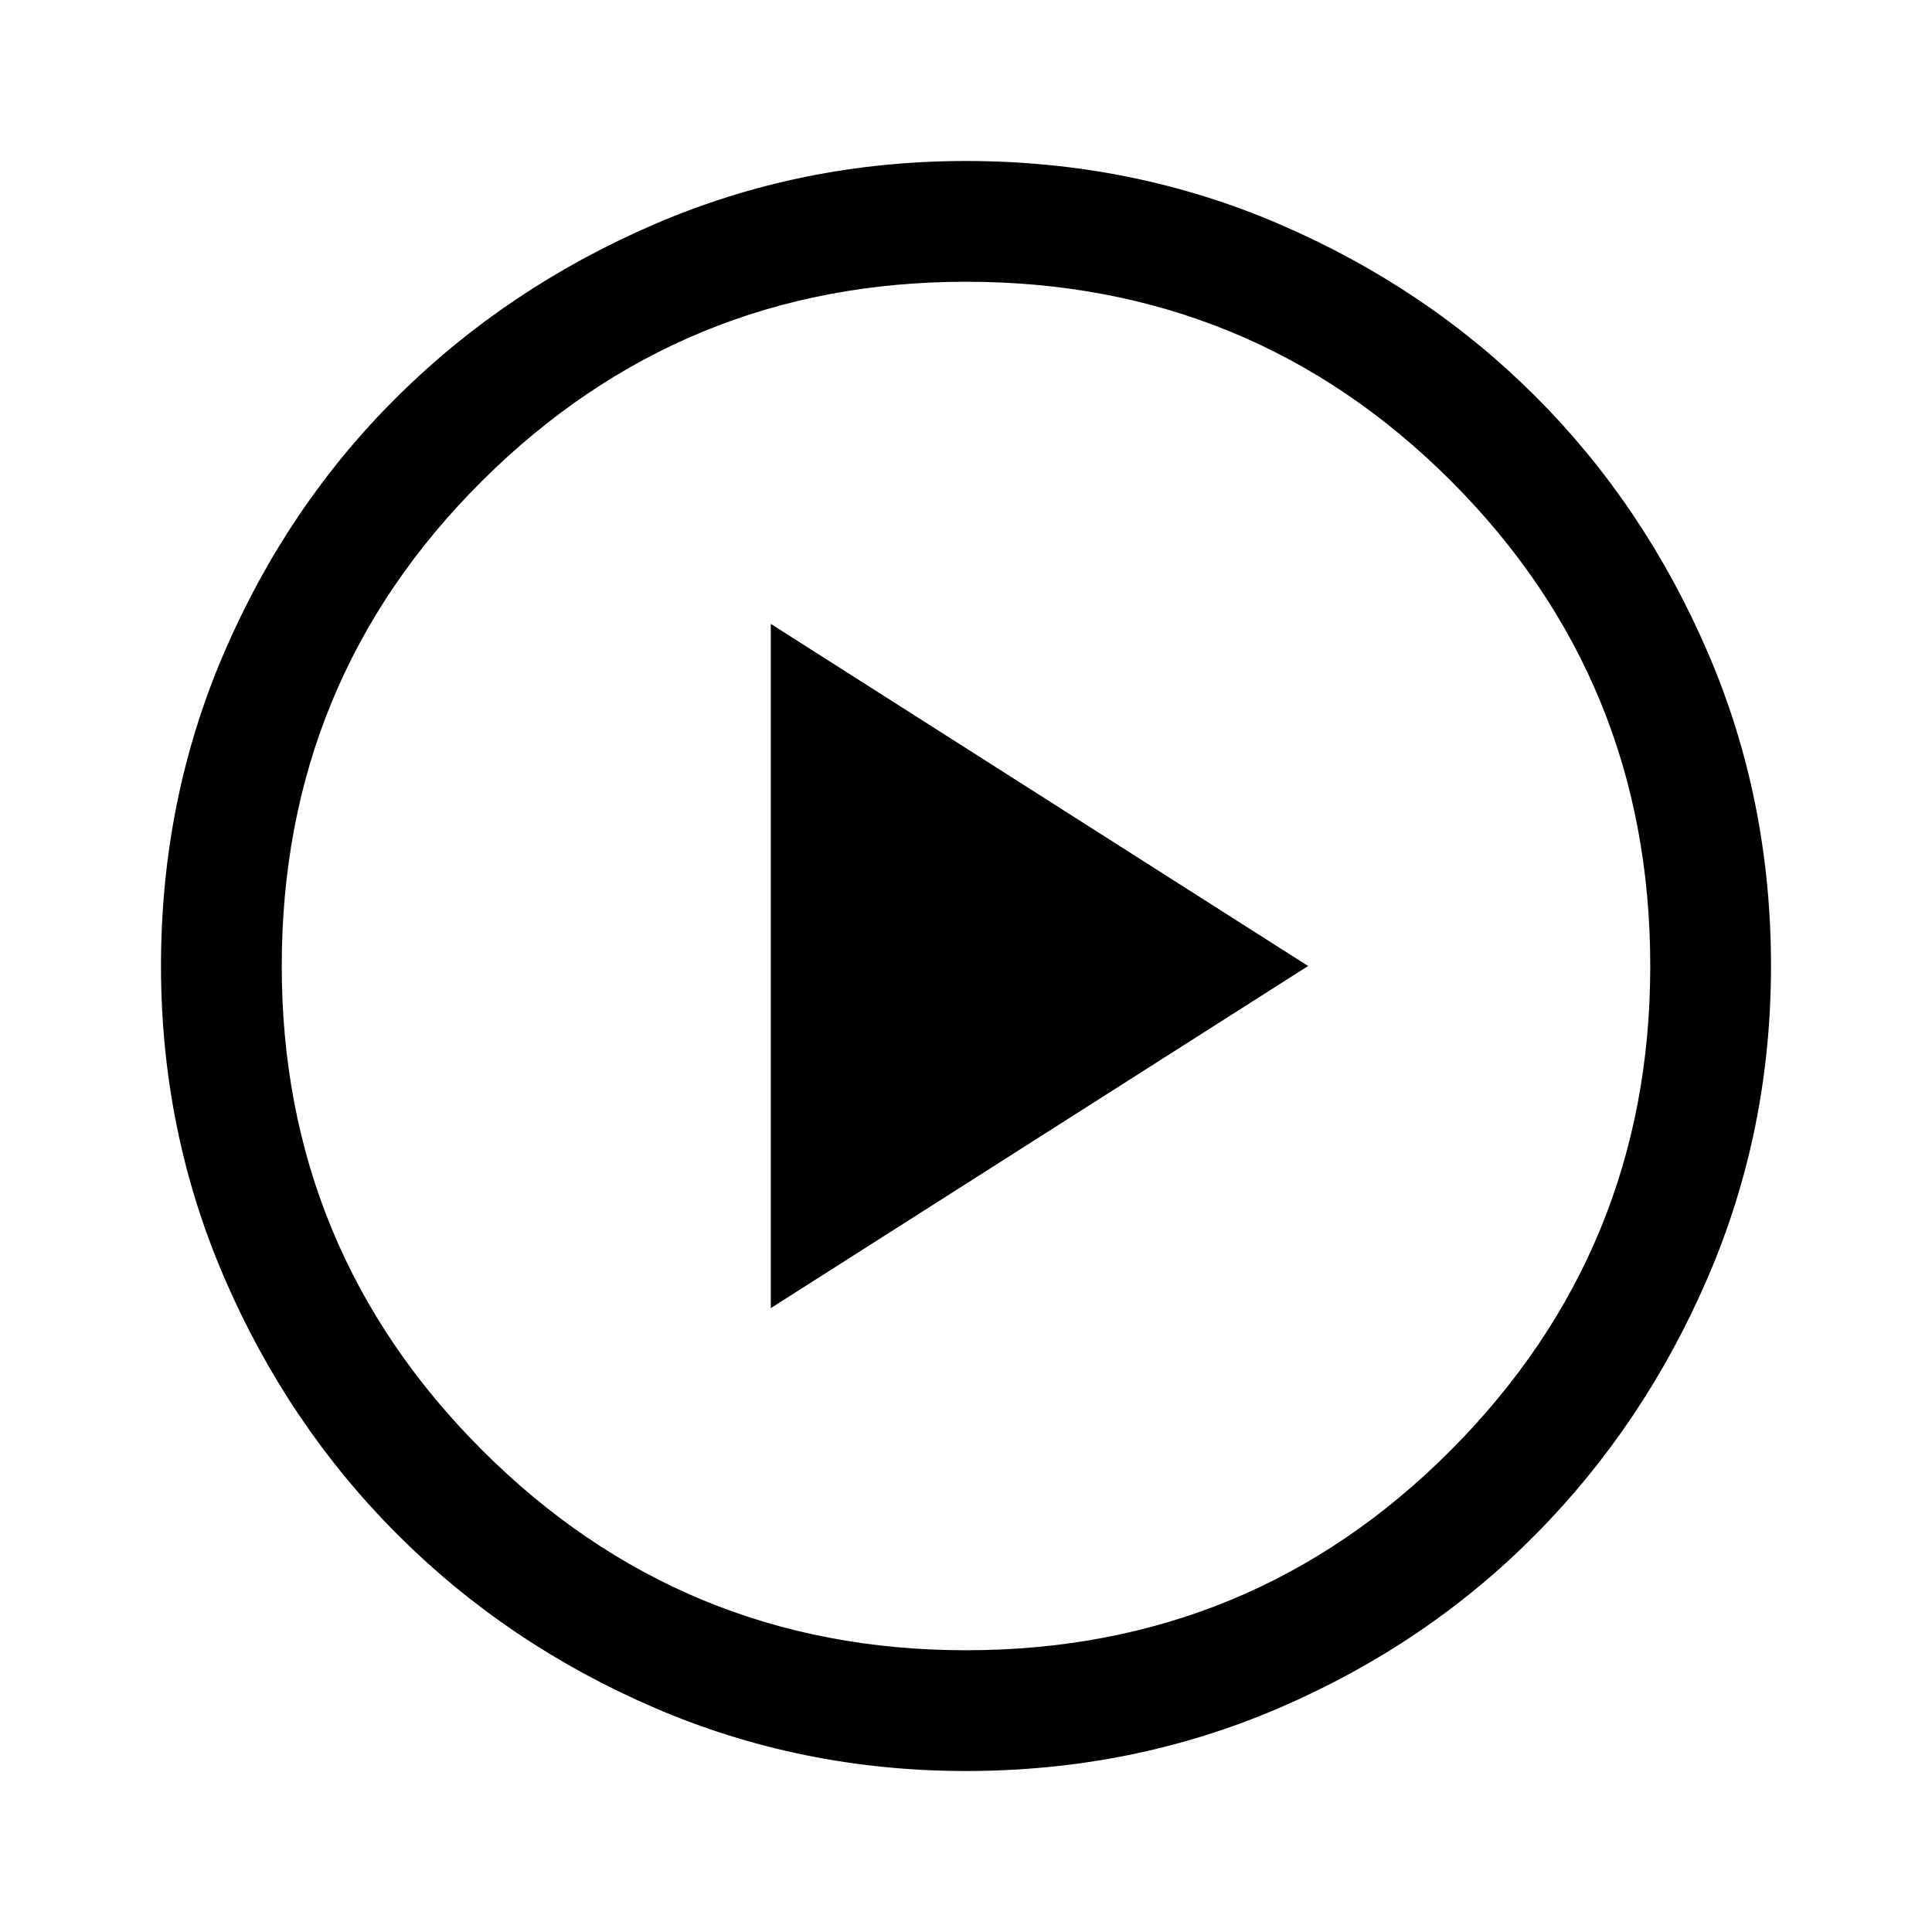
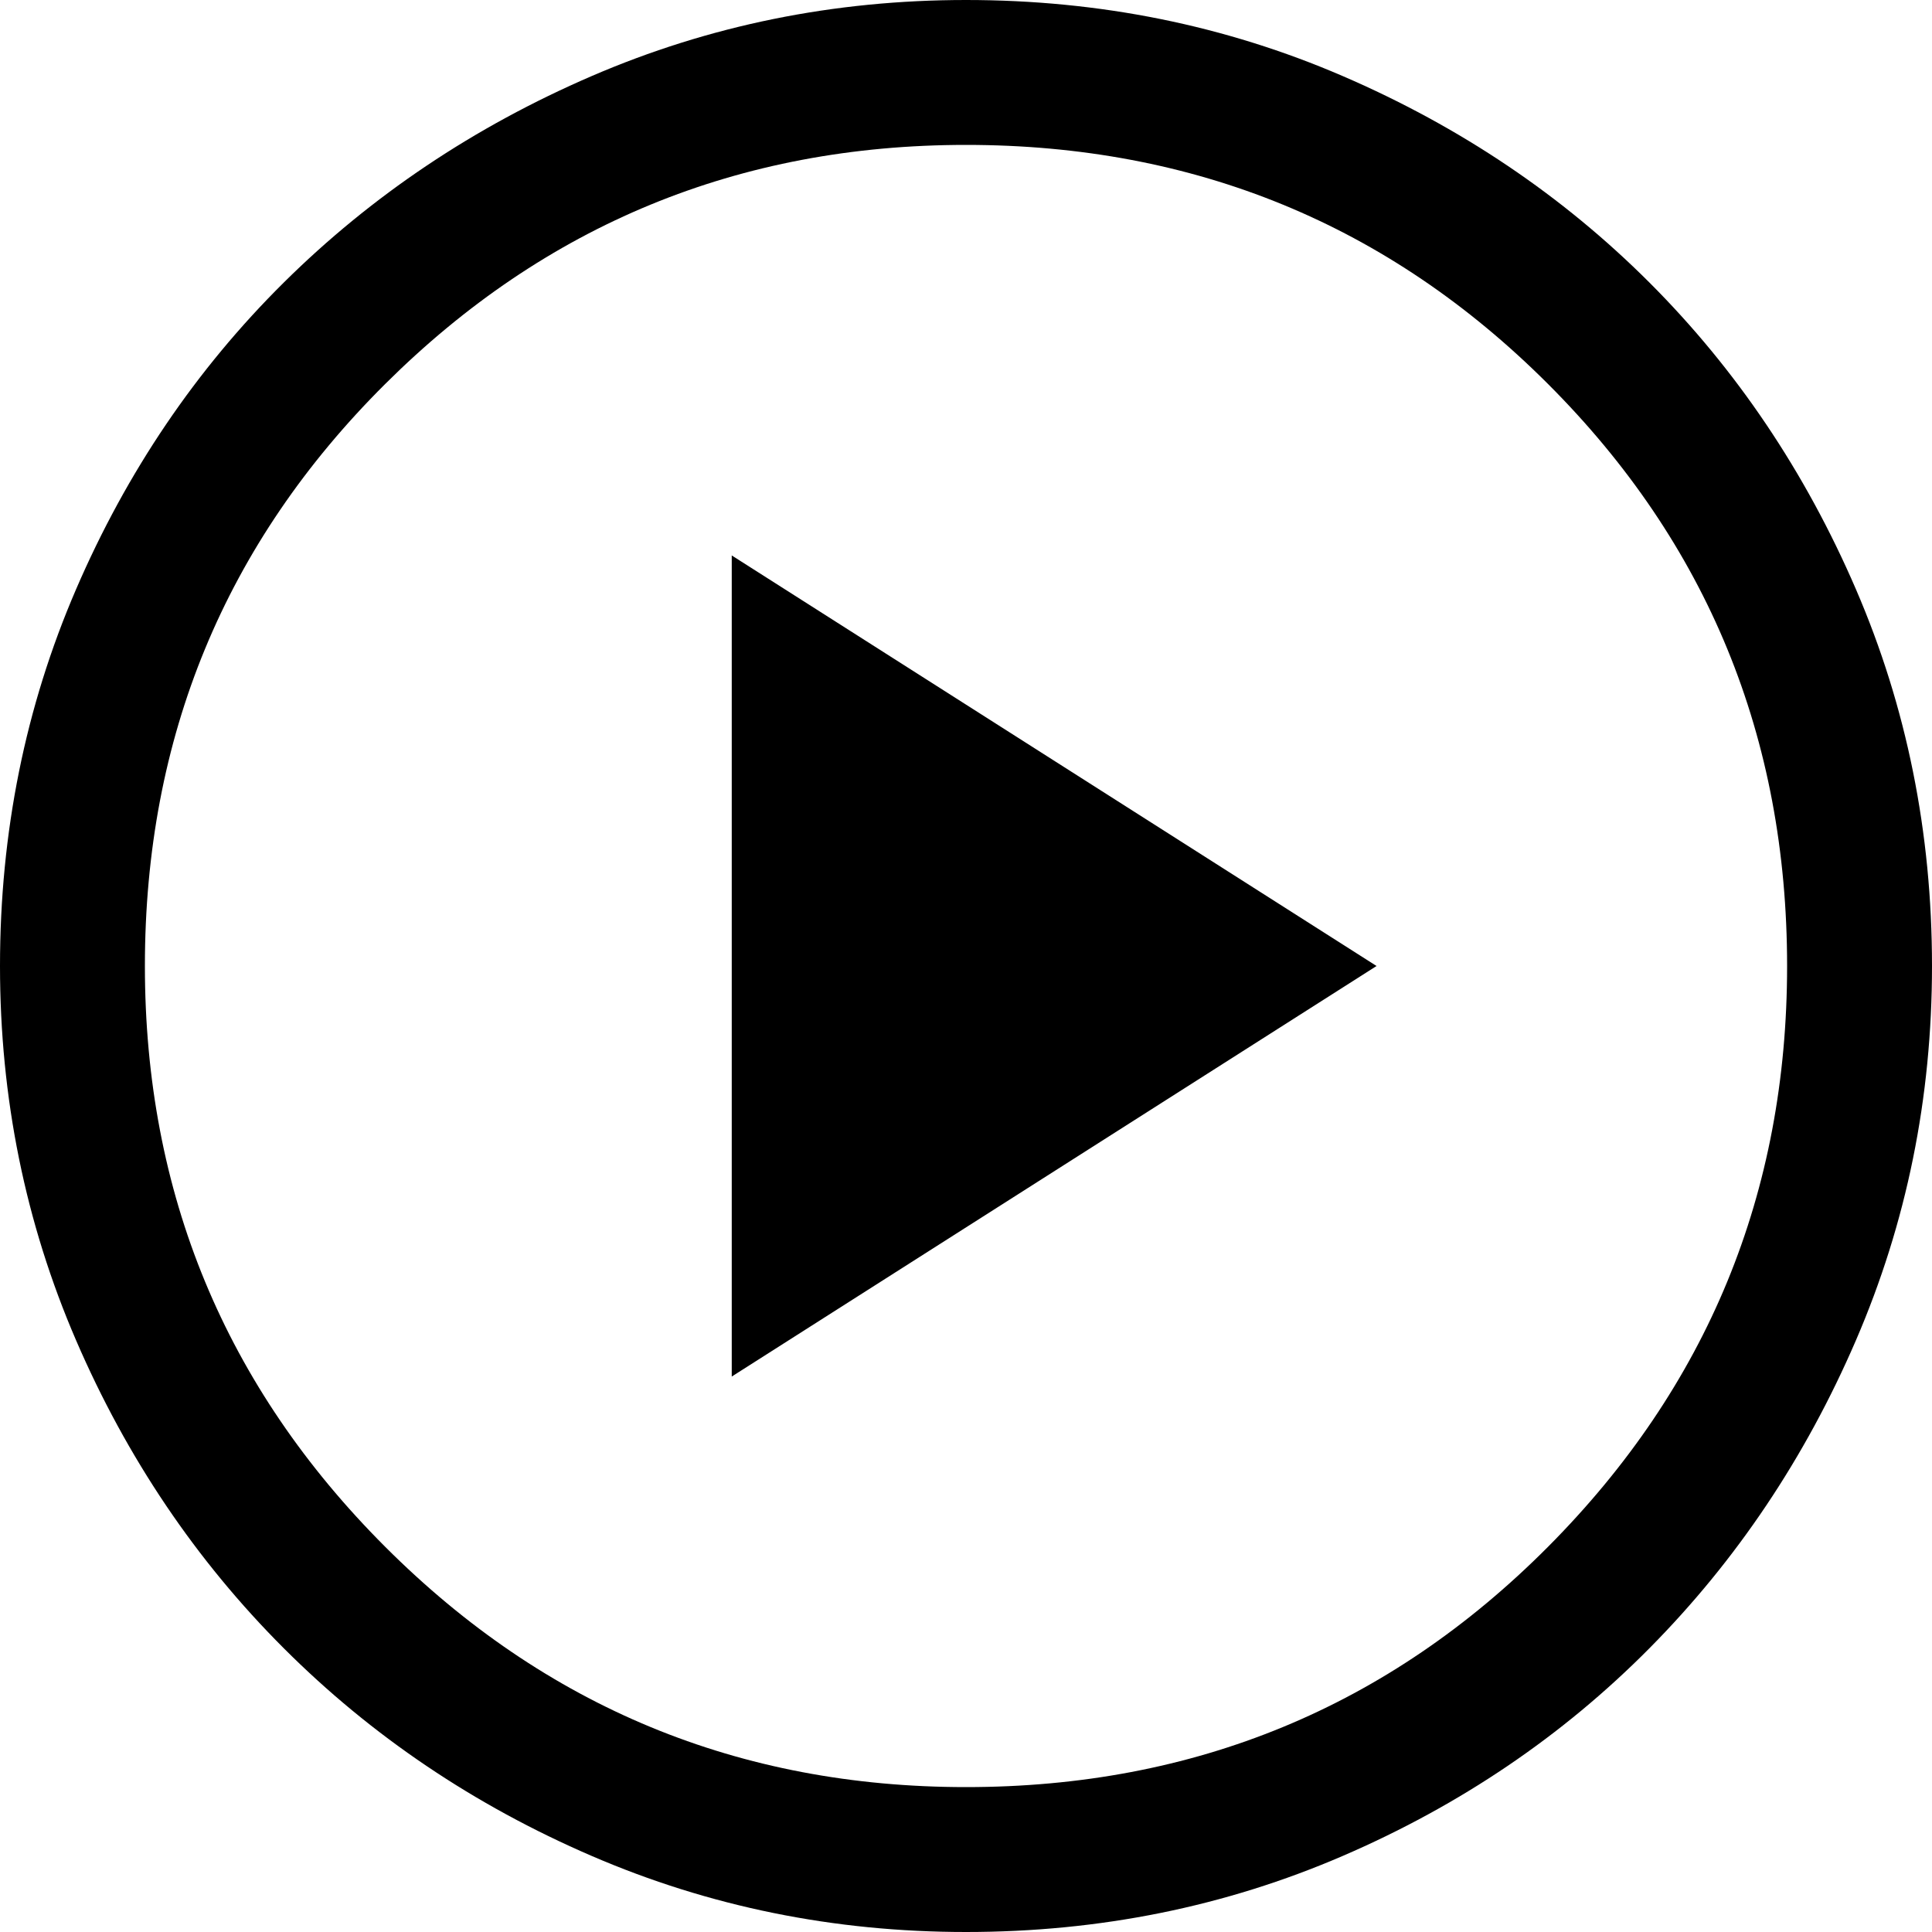
- <svg xmlns="http://www.w3.org/2000/svg" height="48" viewBox="0 -960 960 960" width="48">
-   <path d="m383-310 267-170-267-170v340Zm97 230q-82 0-155-31.5t-127.5-86Q143-252 111.5-325T80-480q0-83 31.5-156t86-127Q252-817 325-848.5T480-880q83 0 156 31.5T763-763q54 54 85.5 127T880-480q0 82-31.5 155T763-197.5q-54 54.5-127 86T480-80Zm0-60q142 0 241-99.5T820-480q0-142-99-241t-241-99q-141 0-240.5 99T140-480q0 141 99.5 240.5T480-140Zm0-340Z" />
+ <svg xmlns="http://www.w3.org/2000/svg" height="40" viewBox="0 -960 800 800" width="40" version="1.1" id="svg4">
+   <defs id="defs8" />
+   <path d="M 303,-390 570,-560 303,-730 Z m 97,230 q -82,0 -155,-31.5 -73,-31.5 -127.5,-86 Q 63,-332 31.5,-405 0,-478 0,-560 q 0,-83 31.5,-156 31.5,-73 86,-127 54.5,-54 127.5,-85.5 73,-31.5 155,-31.5 83,0 156,31.5 73,31.5 127,85.5 54,54 85.5,127 31.5,73 31.5,156 0,82 -31.5,155 -31.5,73 -85.5,127.5 -54,54.5 -127,86 -73,31.5 -156,31.5 z m 0,-60 q 142,0 241,-99.5 99,-99.5 99,-240.5 0,-142 -99,-241 -99,-99 -241,-99 -141,0 -240.5,99 -99.5,99 -99.5,241 0,141 99.5,240.5 Q 259,-220 400,-220 Z m 0,-340 z" id="path2" />
</svg>
